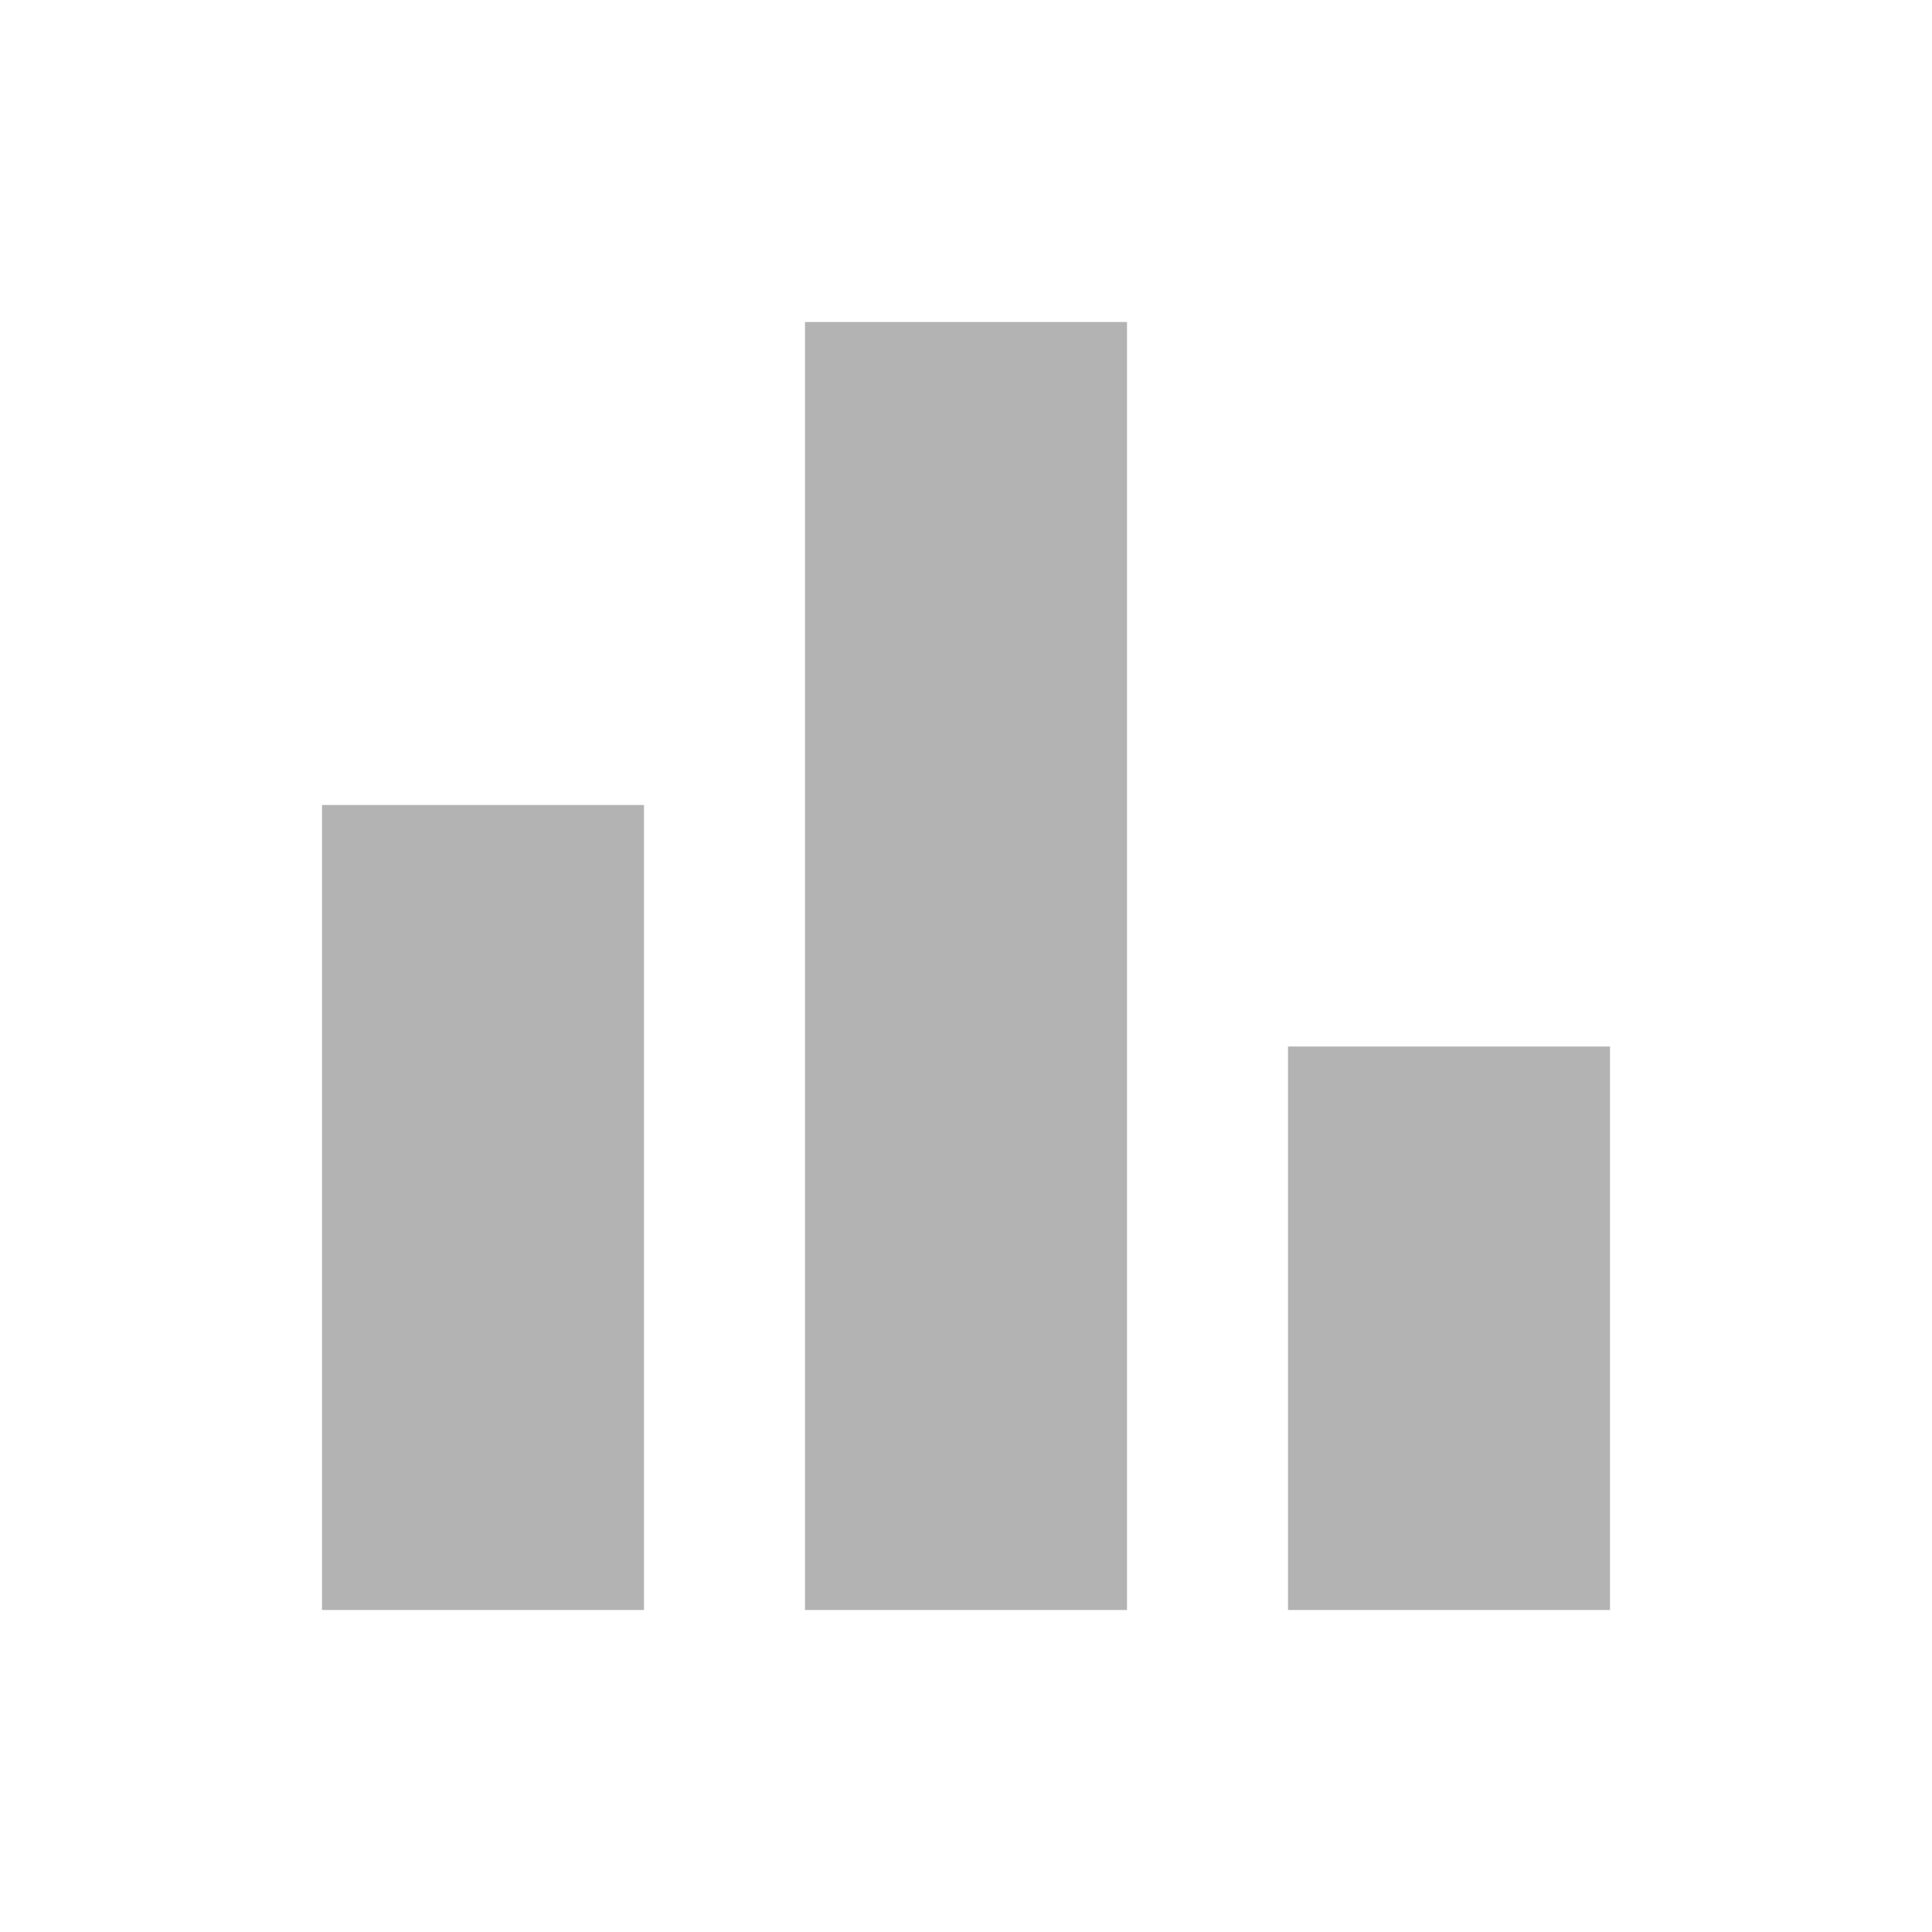
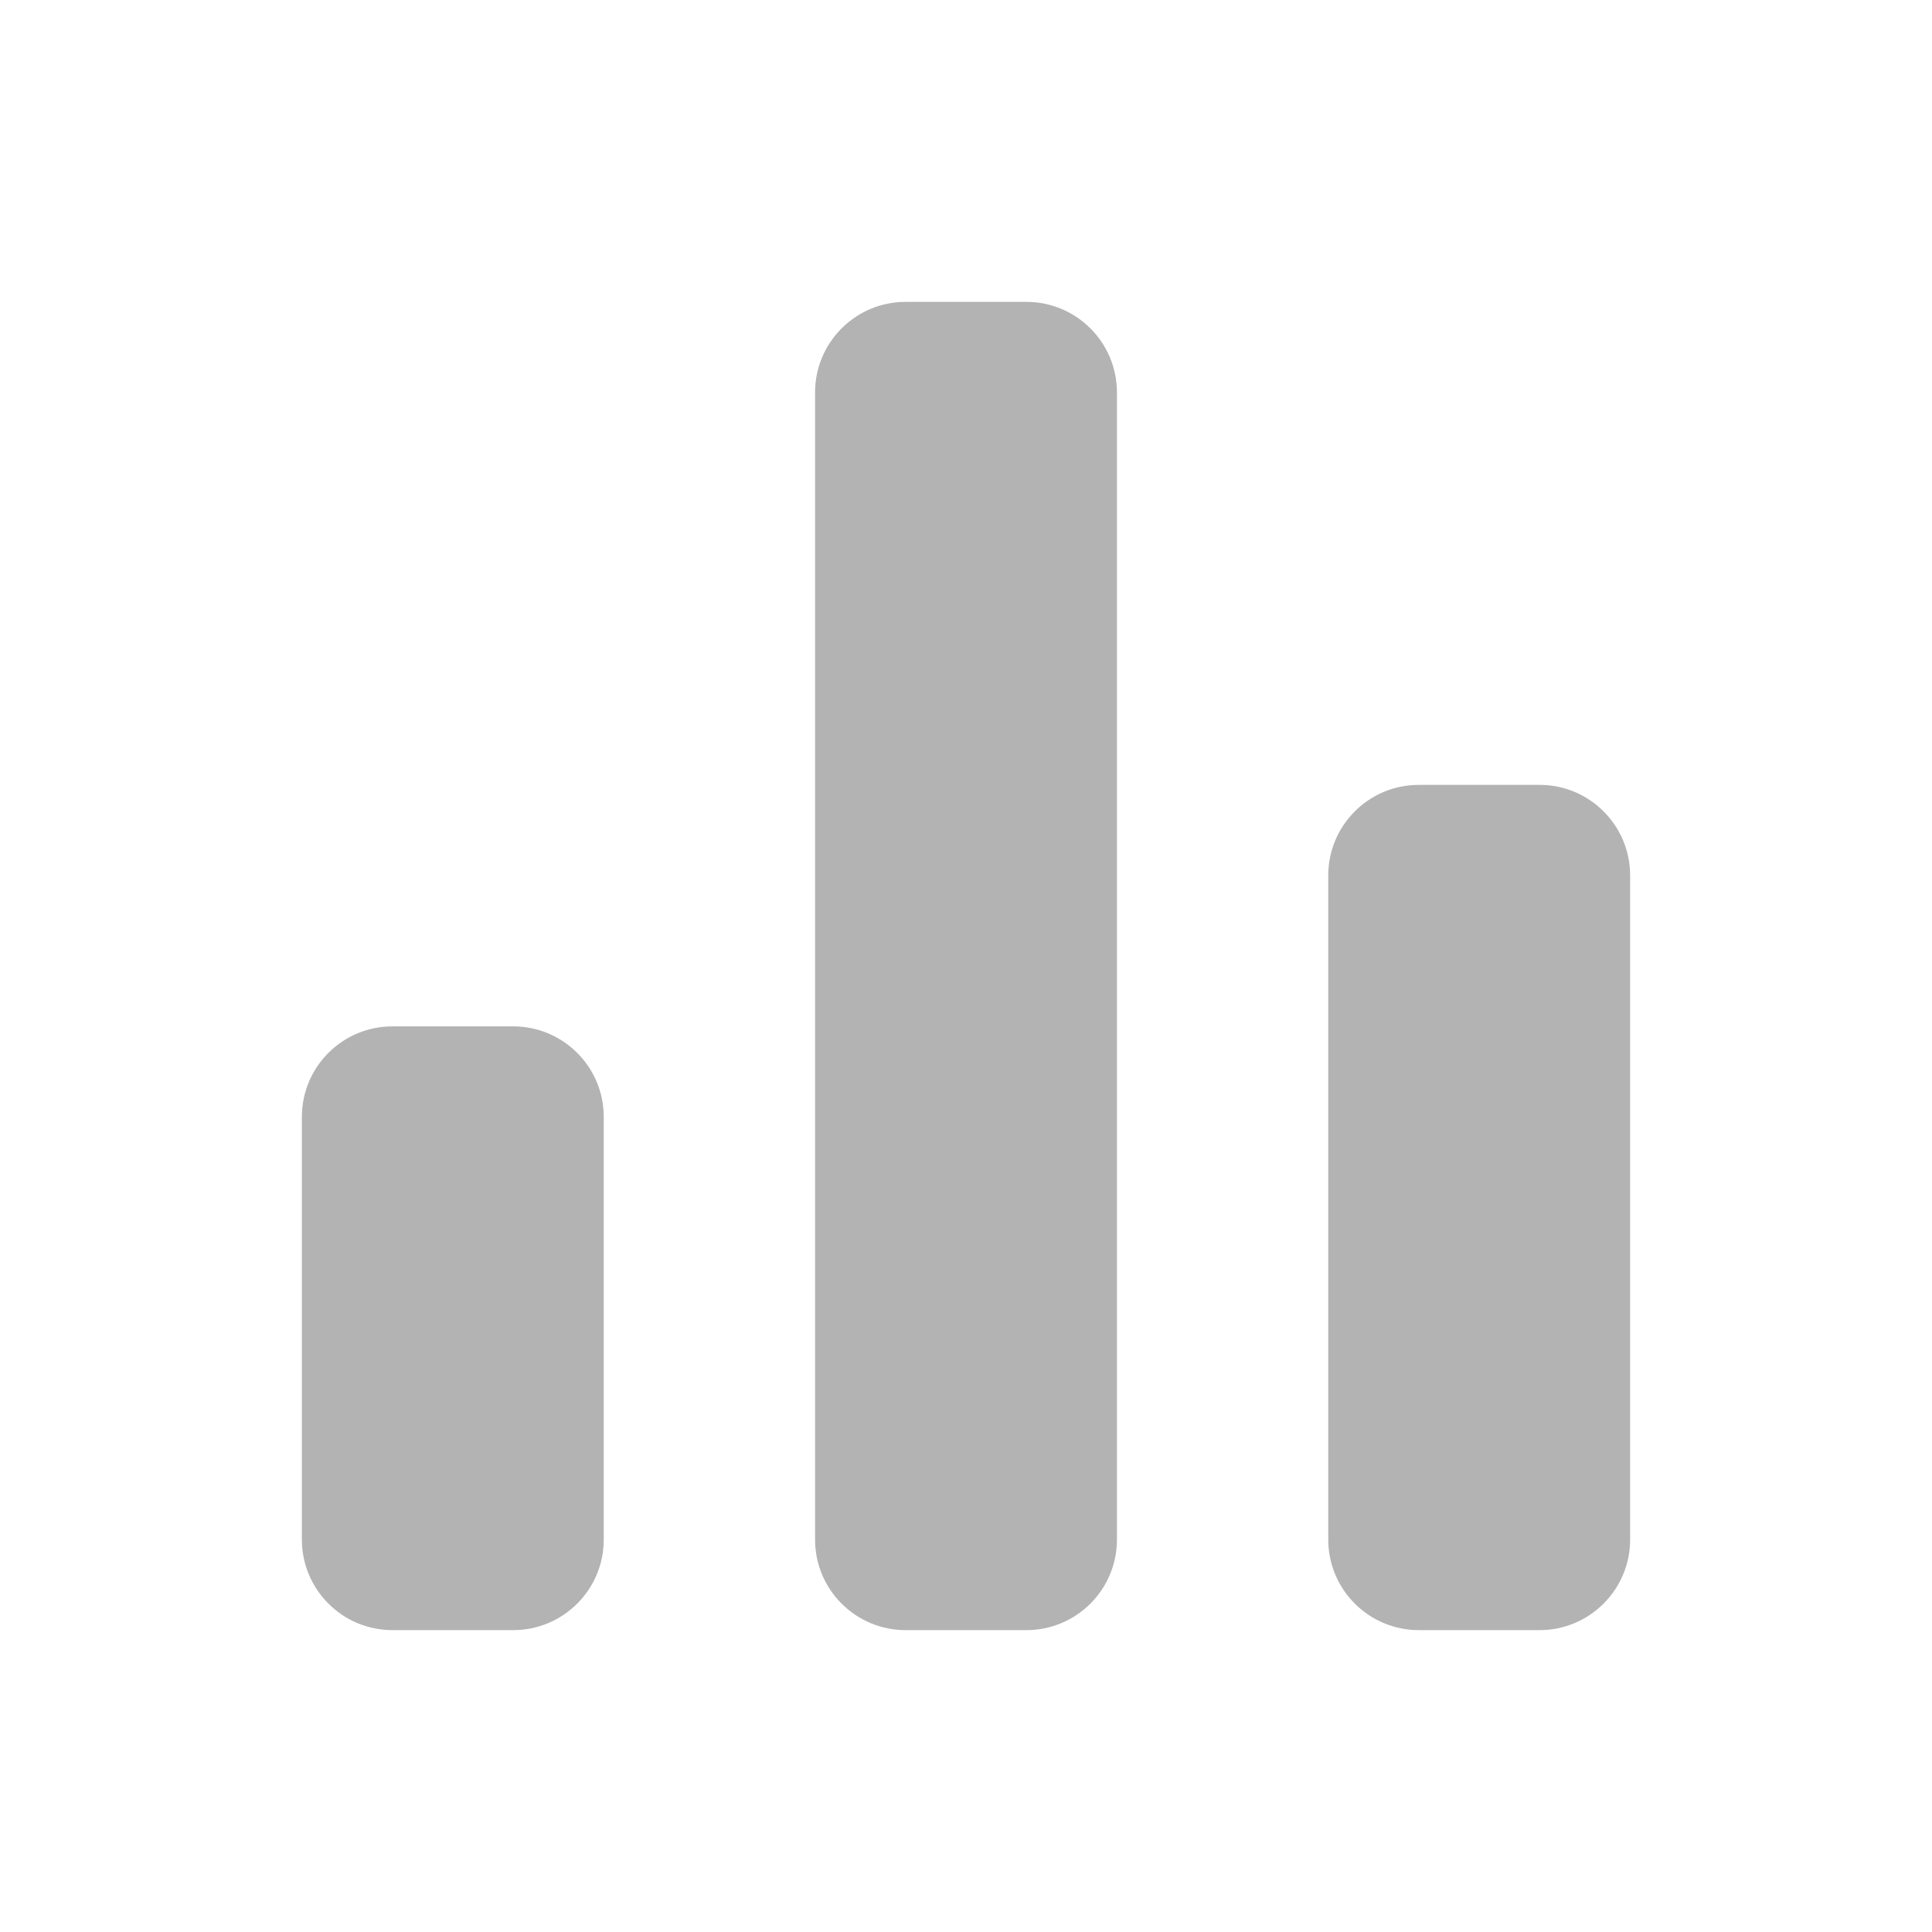
- <svg xmlns="http://www.w3.org/2000/svg" width="48" height="48" viewBox="0 0 48 48" fill="none">
-   <rect x="8" y="20" width="8" height="20" fill="#B3B3B3" />
-   <rect x="20" y="8" width="8" height="32" fill="#B3B3B3" />
-   <rect x="32" y="26" width="8" height="14" fill="#B3B3B3" />
+ <svg xmlns="http://www.w3.org/2000/svg" width="16" height="16" viewBox="0 0 16 16">
+   <rect x="2.5" y="8.5" width="2.5" height="5" rx=".75" fill="#B3B3B3" />
+   <rect x="6.75" y="2.5" width="2.5" height="11" rx=".75" fill="#B3B3B3" />
+   <rect x="11" y="6.5" width="2.5" height="7" rx=".75" fill="#B3B3B3" />
</svg>
